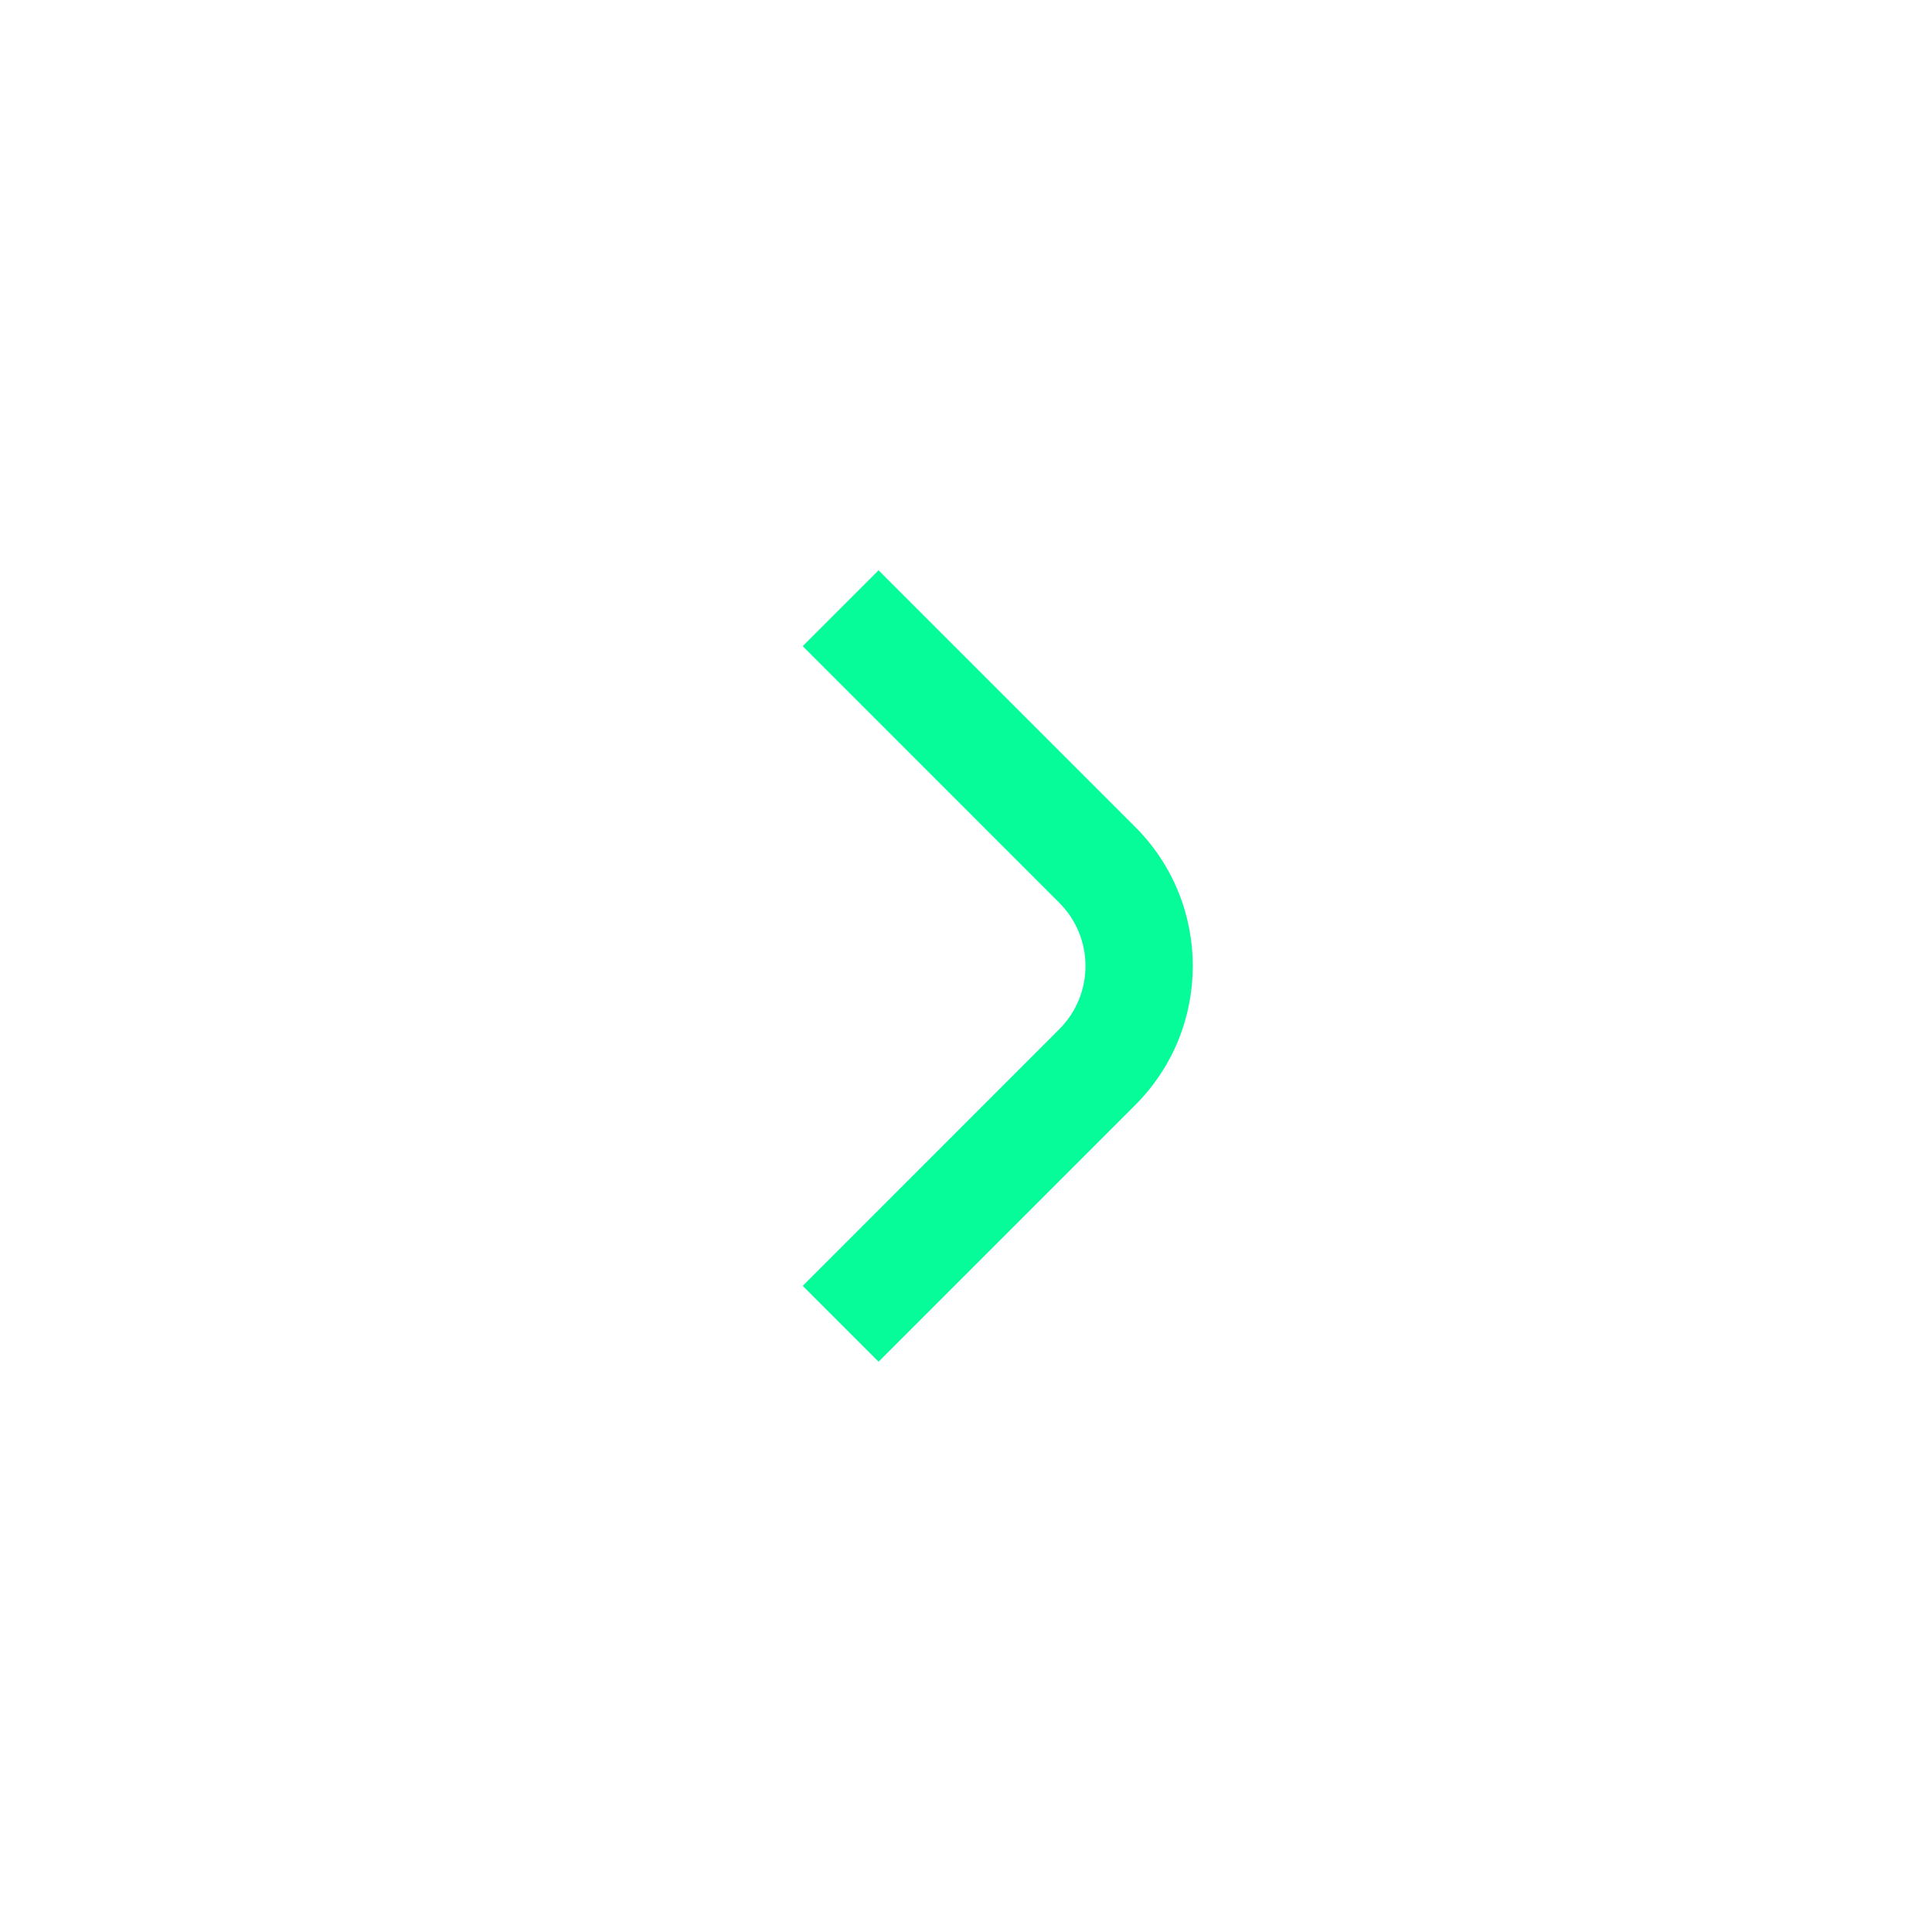
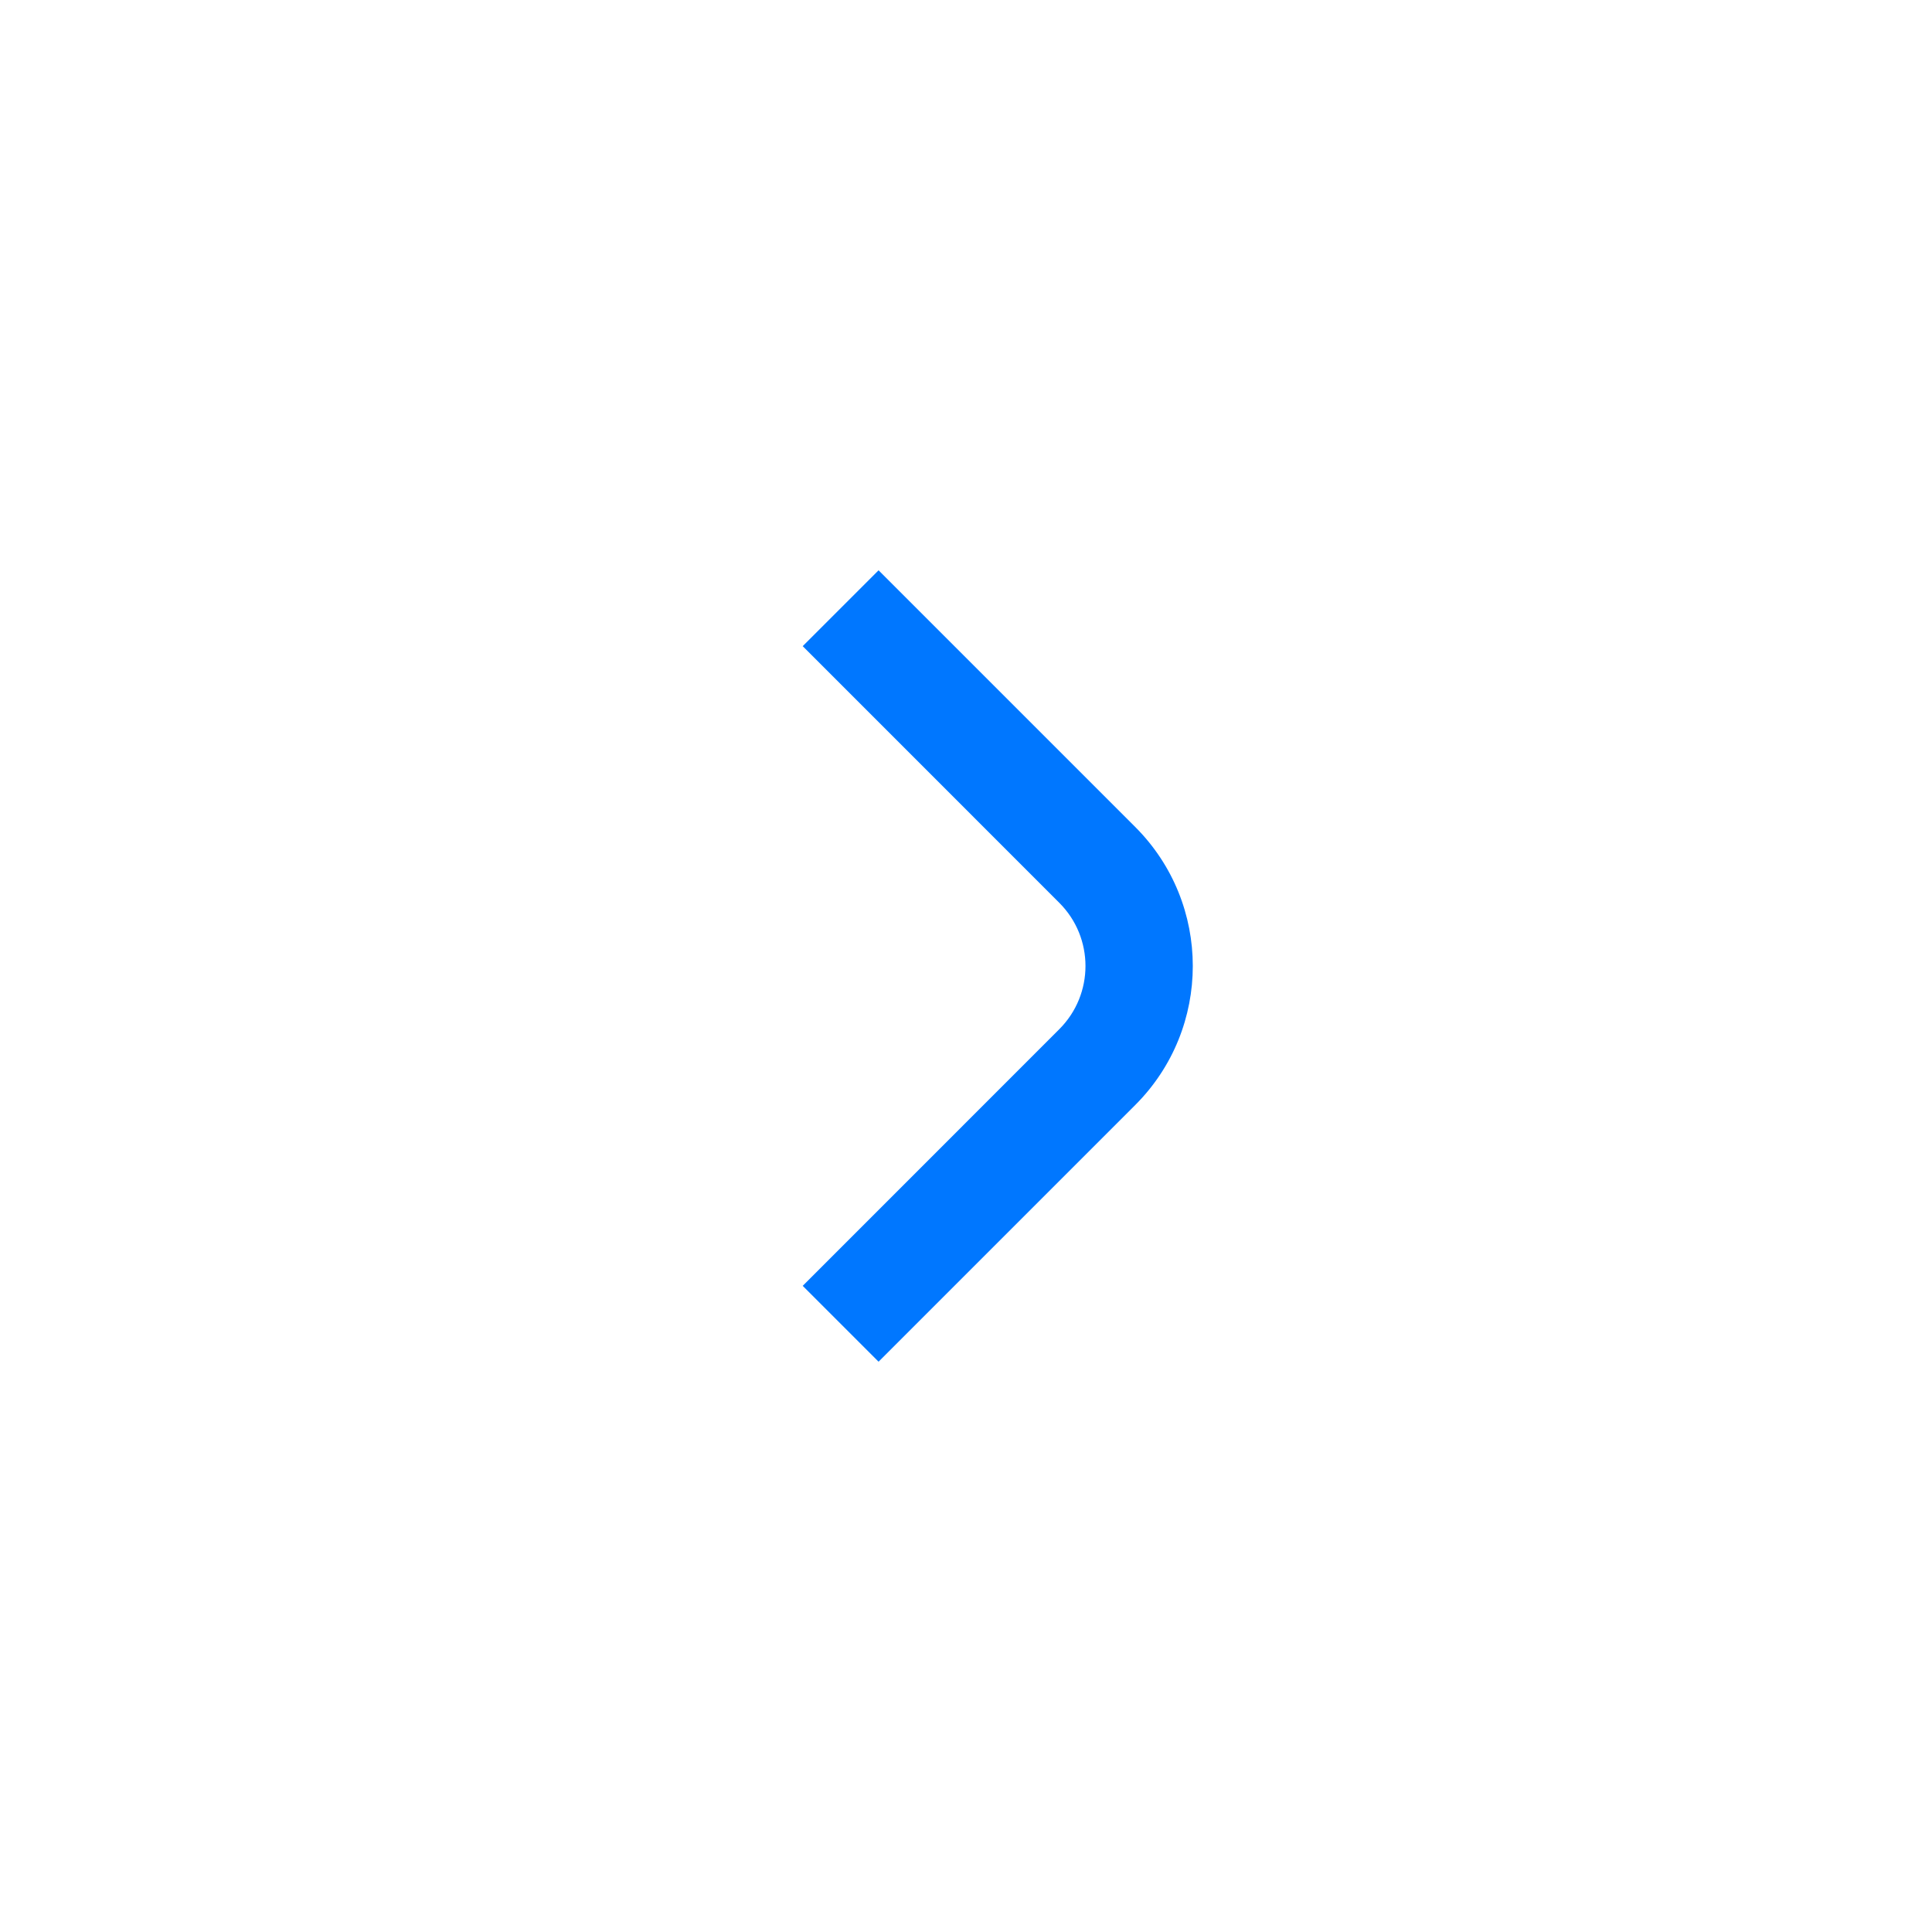
<svg xmlns="http://www.w3.org/2000/svg" width="27" height="27" viewBox="0 0 27 27" fill="none">
-   <path d="M12.278 19.03L15.864 15.444L14.803 14.384L11.218 17.97L12.278 19.03ZM15.864 11.556L12.278 7.97L11.218 9.03L14.803 12.616L15.864 11.556ZM15.864 15.444C16.938 14.371 16.938 12.629 15.864 11.556L14.803 12.616C15.292 13.104 15.292 13.896 14.803 14.384L15.864 15.444Z" fill="#06FC99" />
+   <path d="M12.278 19.03L15.864 15.444L14.803 14.384L11.218 17.97L12.278 19.03ZM15.864 11.556L12.278 7.97L11.218 9.03L14.803 12.616L15.864 11.556ZM15.864 15.444C16.938 14.371 16.938 12.629 15.864 11.556L14.803 12.616C15.292 13.104 15.292 13.896 14.803 14.384L15.864 15.444Z" fill="#0077FF" />
</svg>
